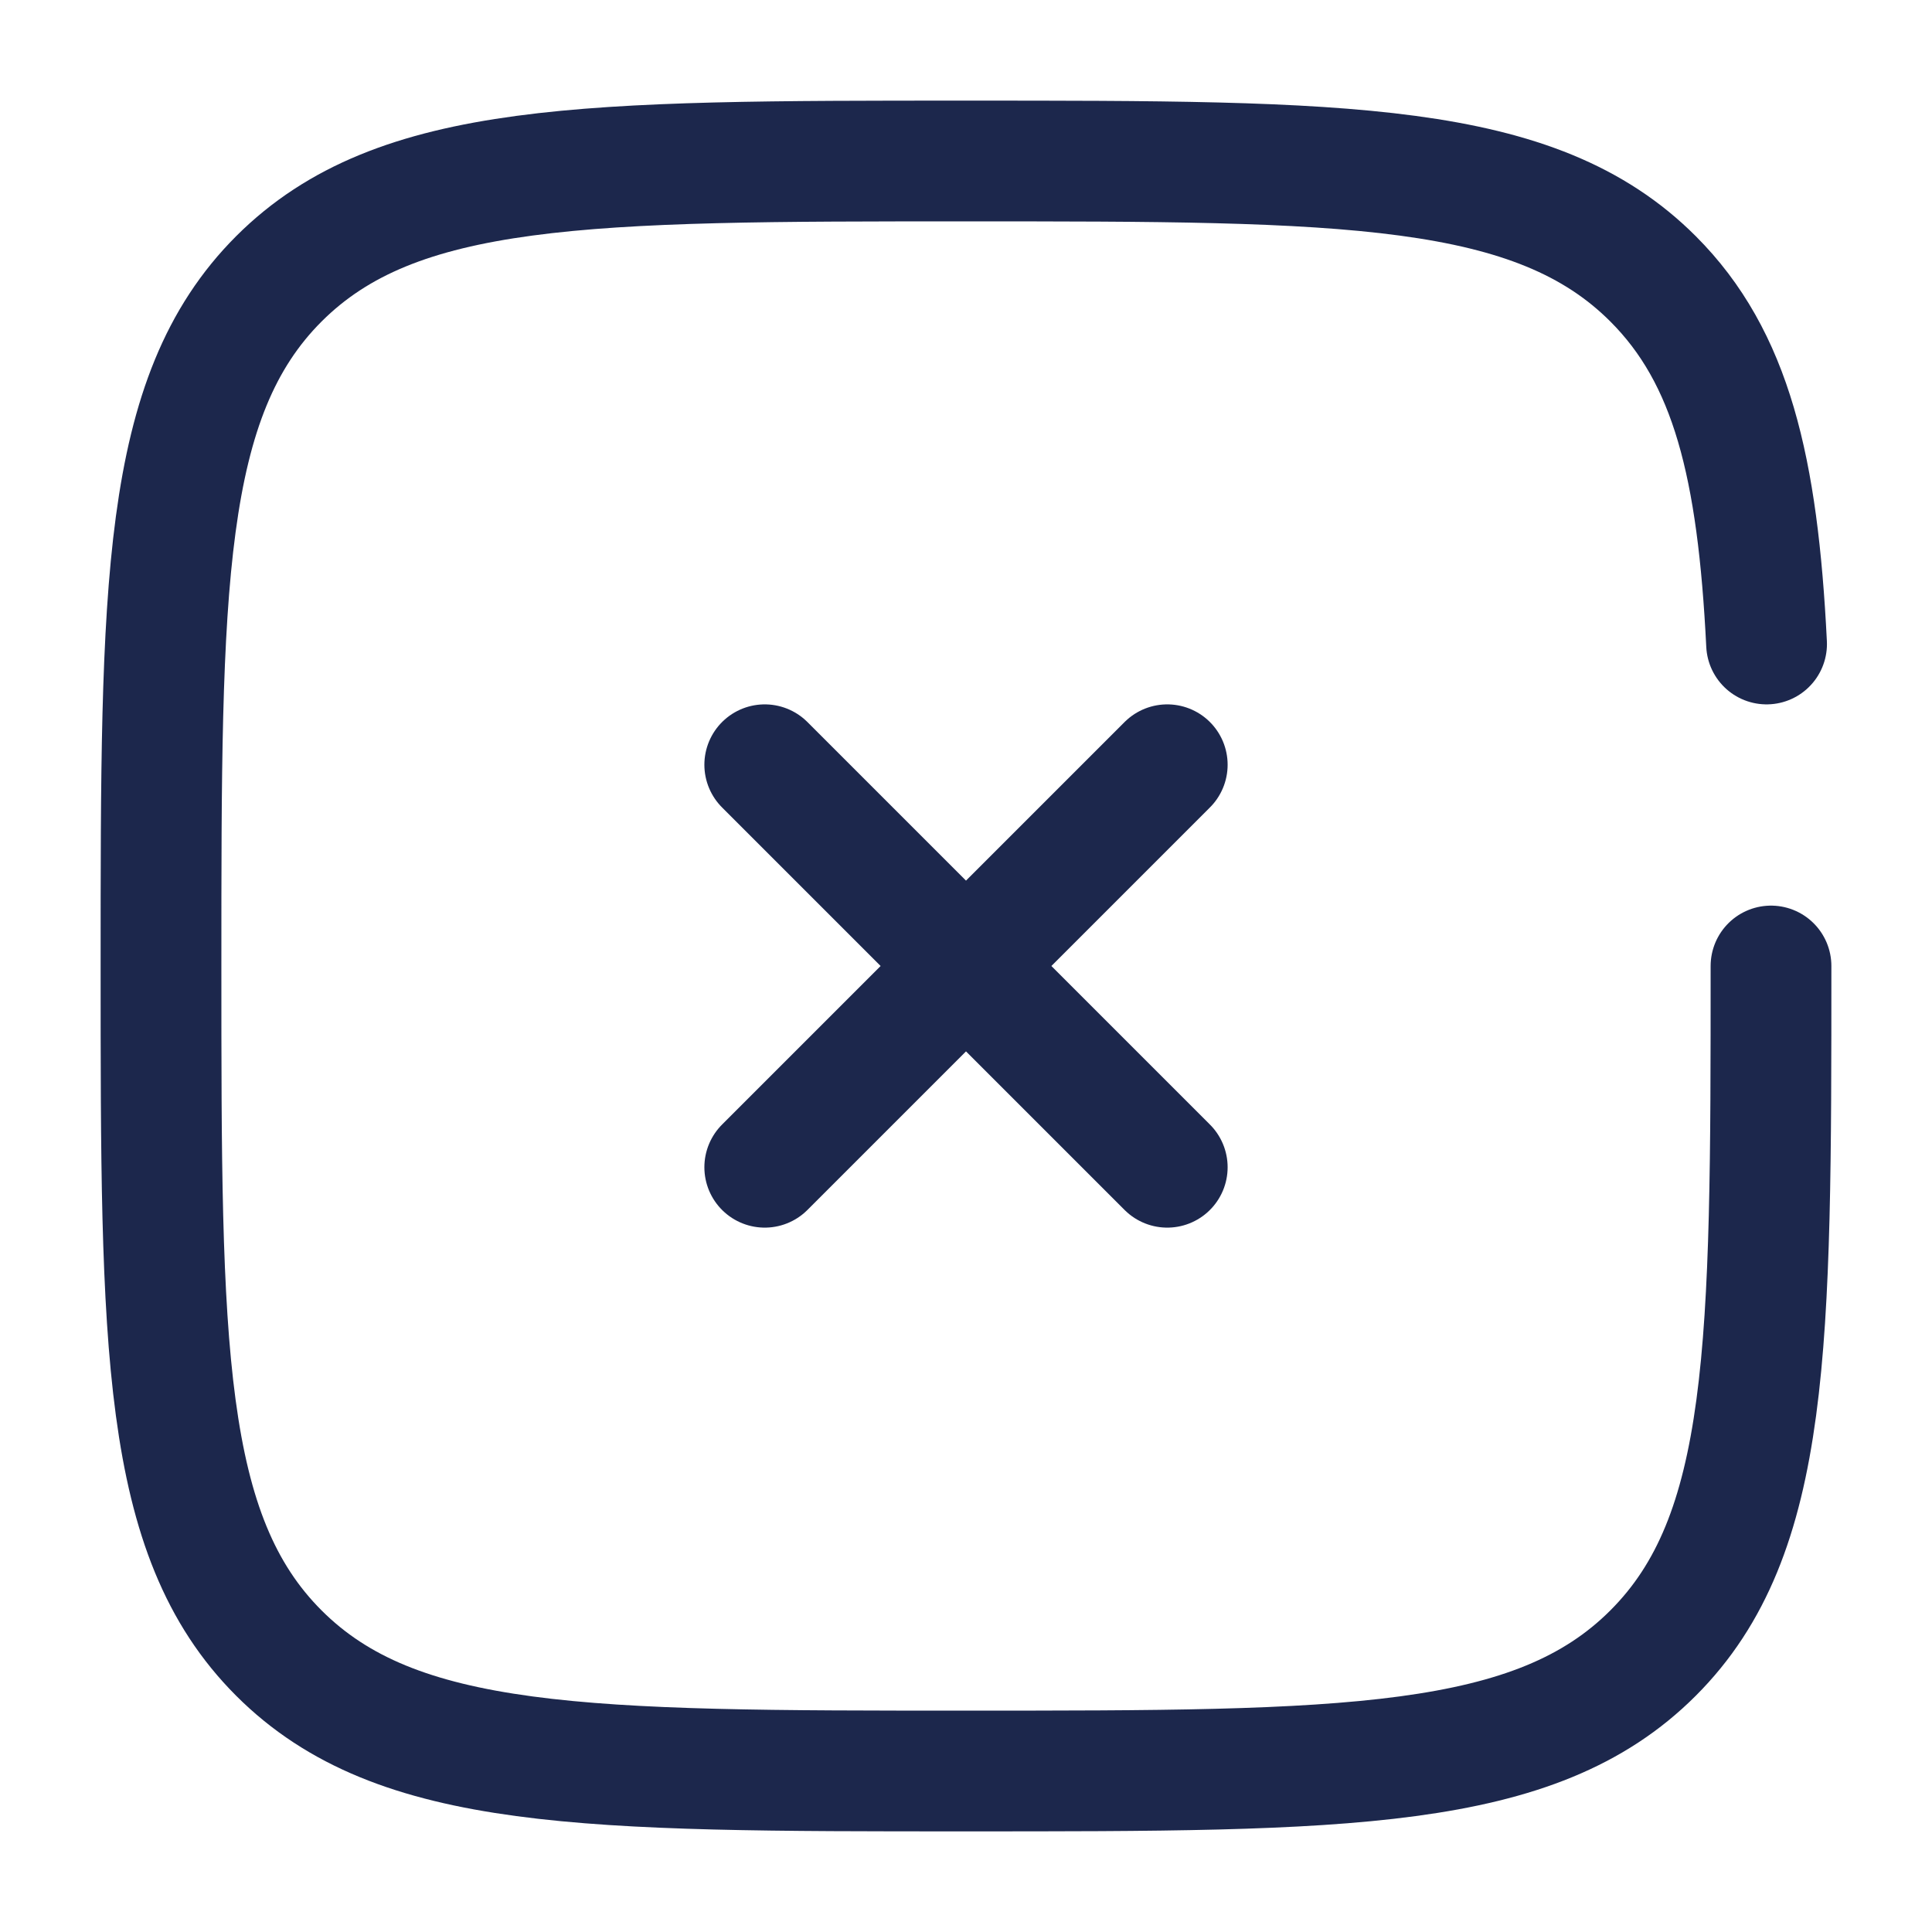
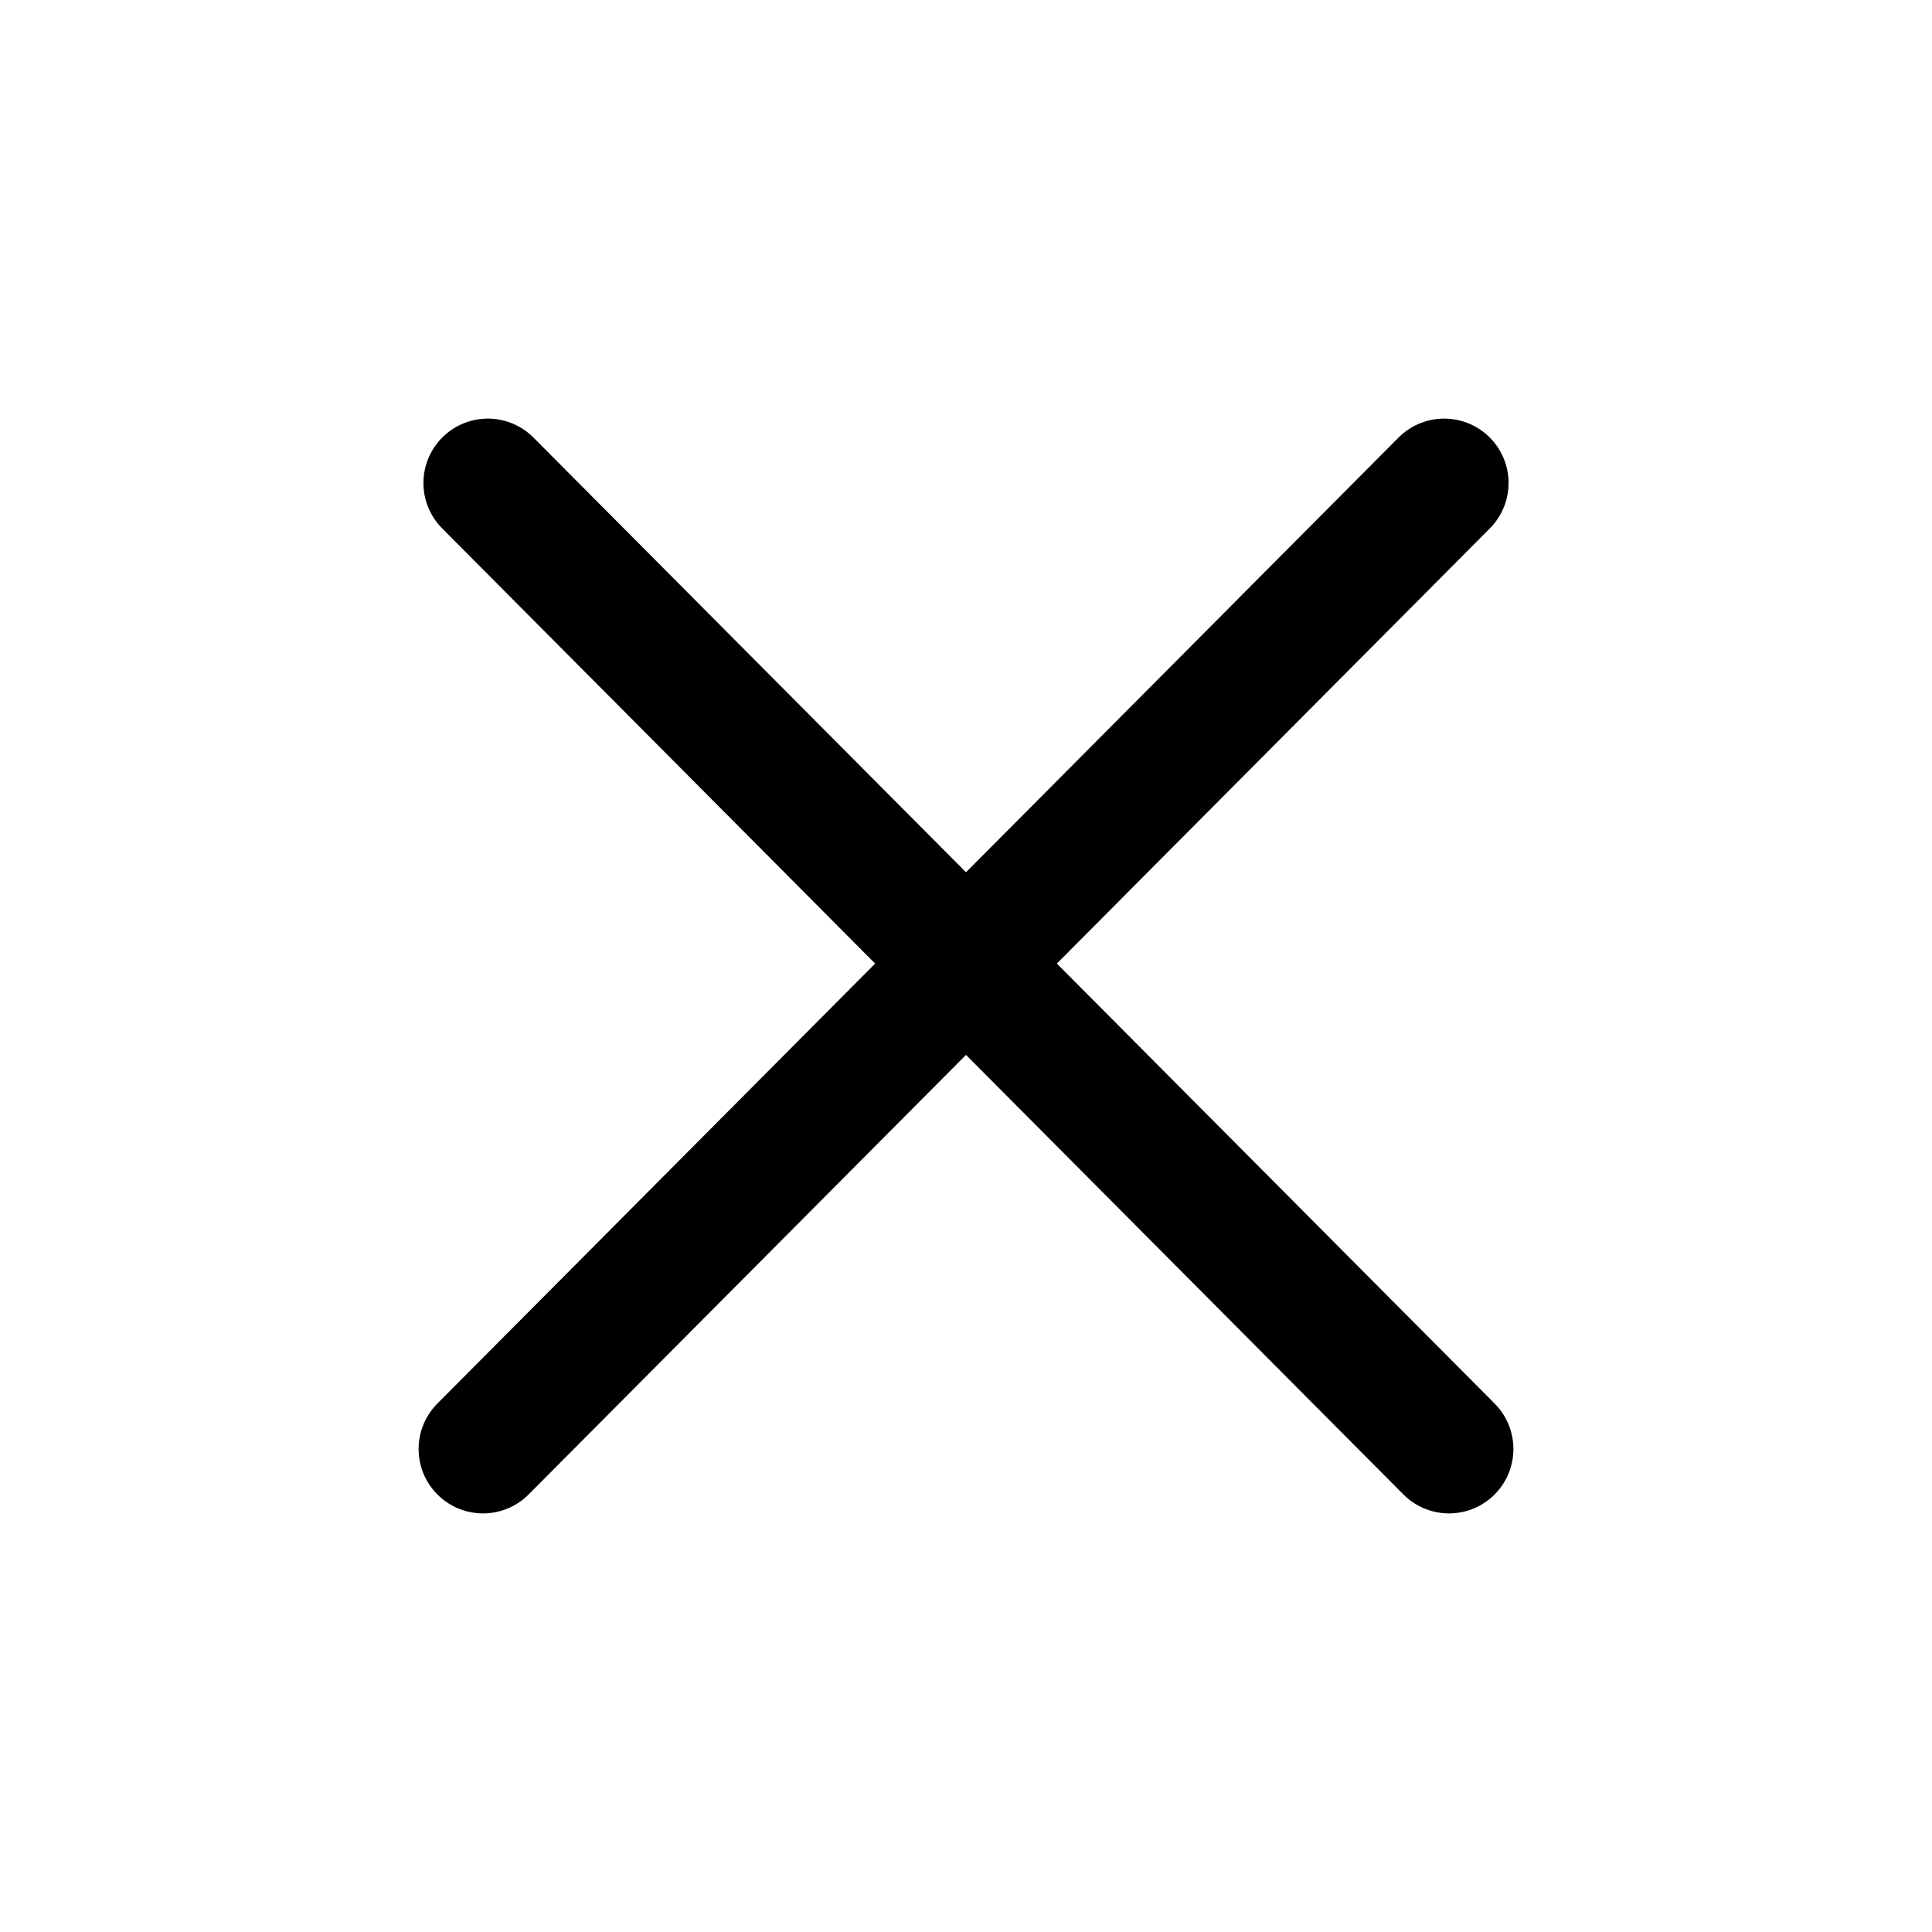
- <svg xmlns="http://www.w3.org/2000/svg" width="800px" height="800px" viewBox="0 0 24 24" fill="none">
-   <path d="M14.5 9.5L9.5 14.5M9.5 9.5L14.5 14.5" stroke="#1C274C" stroke-width="1.5" stroke-linecap="round" />
-   <path d="M22 12C22 16.714 22 19.071 20.535 20.535C19.071 22 16.714 22 12 22C7.286 22 4.929 22 3.464 20.535C2 19.071 2 16.714 2 12C2 7.286 2 4.929 3.464 3.464C4.929 2 7.286 2 12 2C16.714 2 19.071 2 20.535 3.464C21.509 4.438 21.836 5.807 21.945 8" stroke="#1C274C" stroke-width="1.5" stroke-linecap="round" />
+ <svg xmlns="http://www.w3.org/2000/svg" class="w-[48px] h-[48px] text-gray-800 dark:text-white" aria-hidden="true" width="24" height="24" fill="none" viewBox="0 0 24 24">
+   <path stroke="currentColor" stroke-linecap="round" stroke-linejoin="round" stroke-width="1.6" d="M6 18 17.94 6M18 18 6.06 6" />
</svg>
